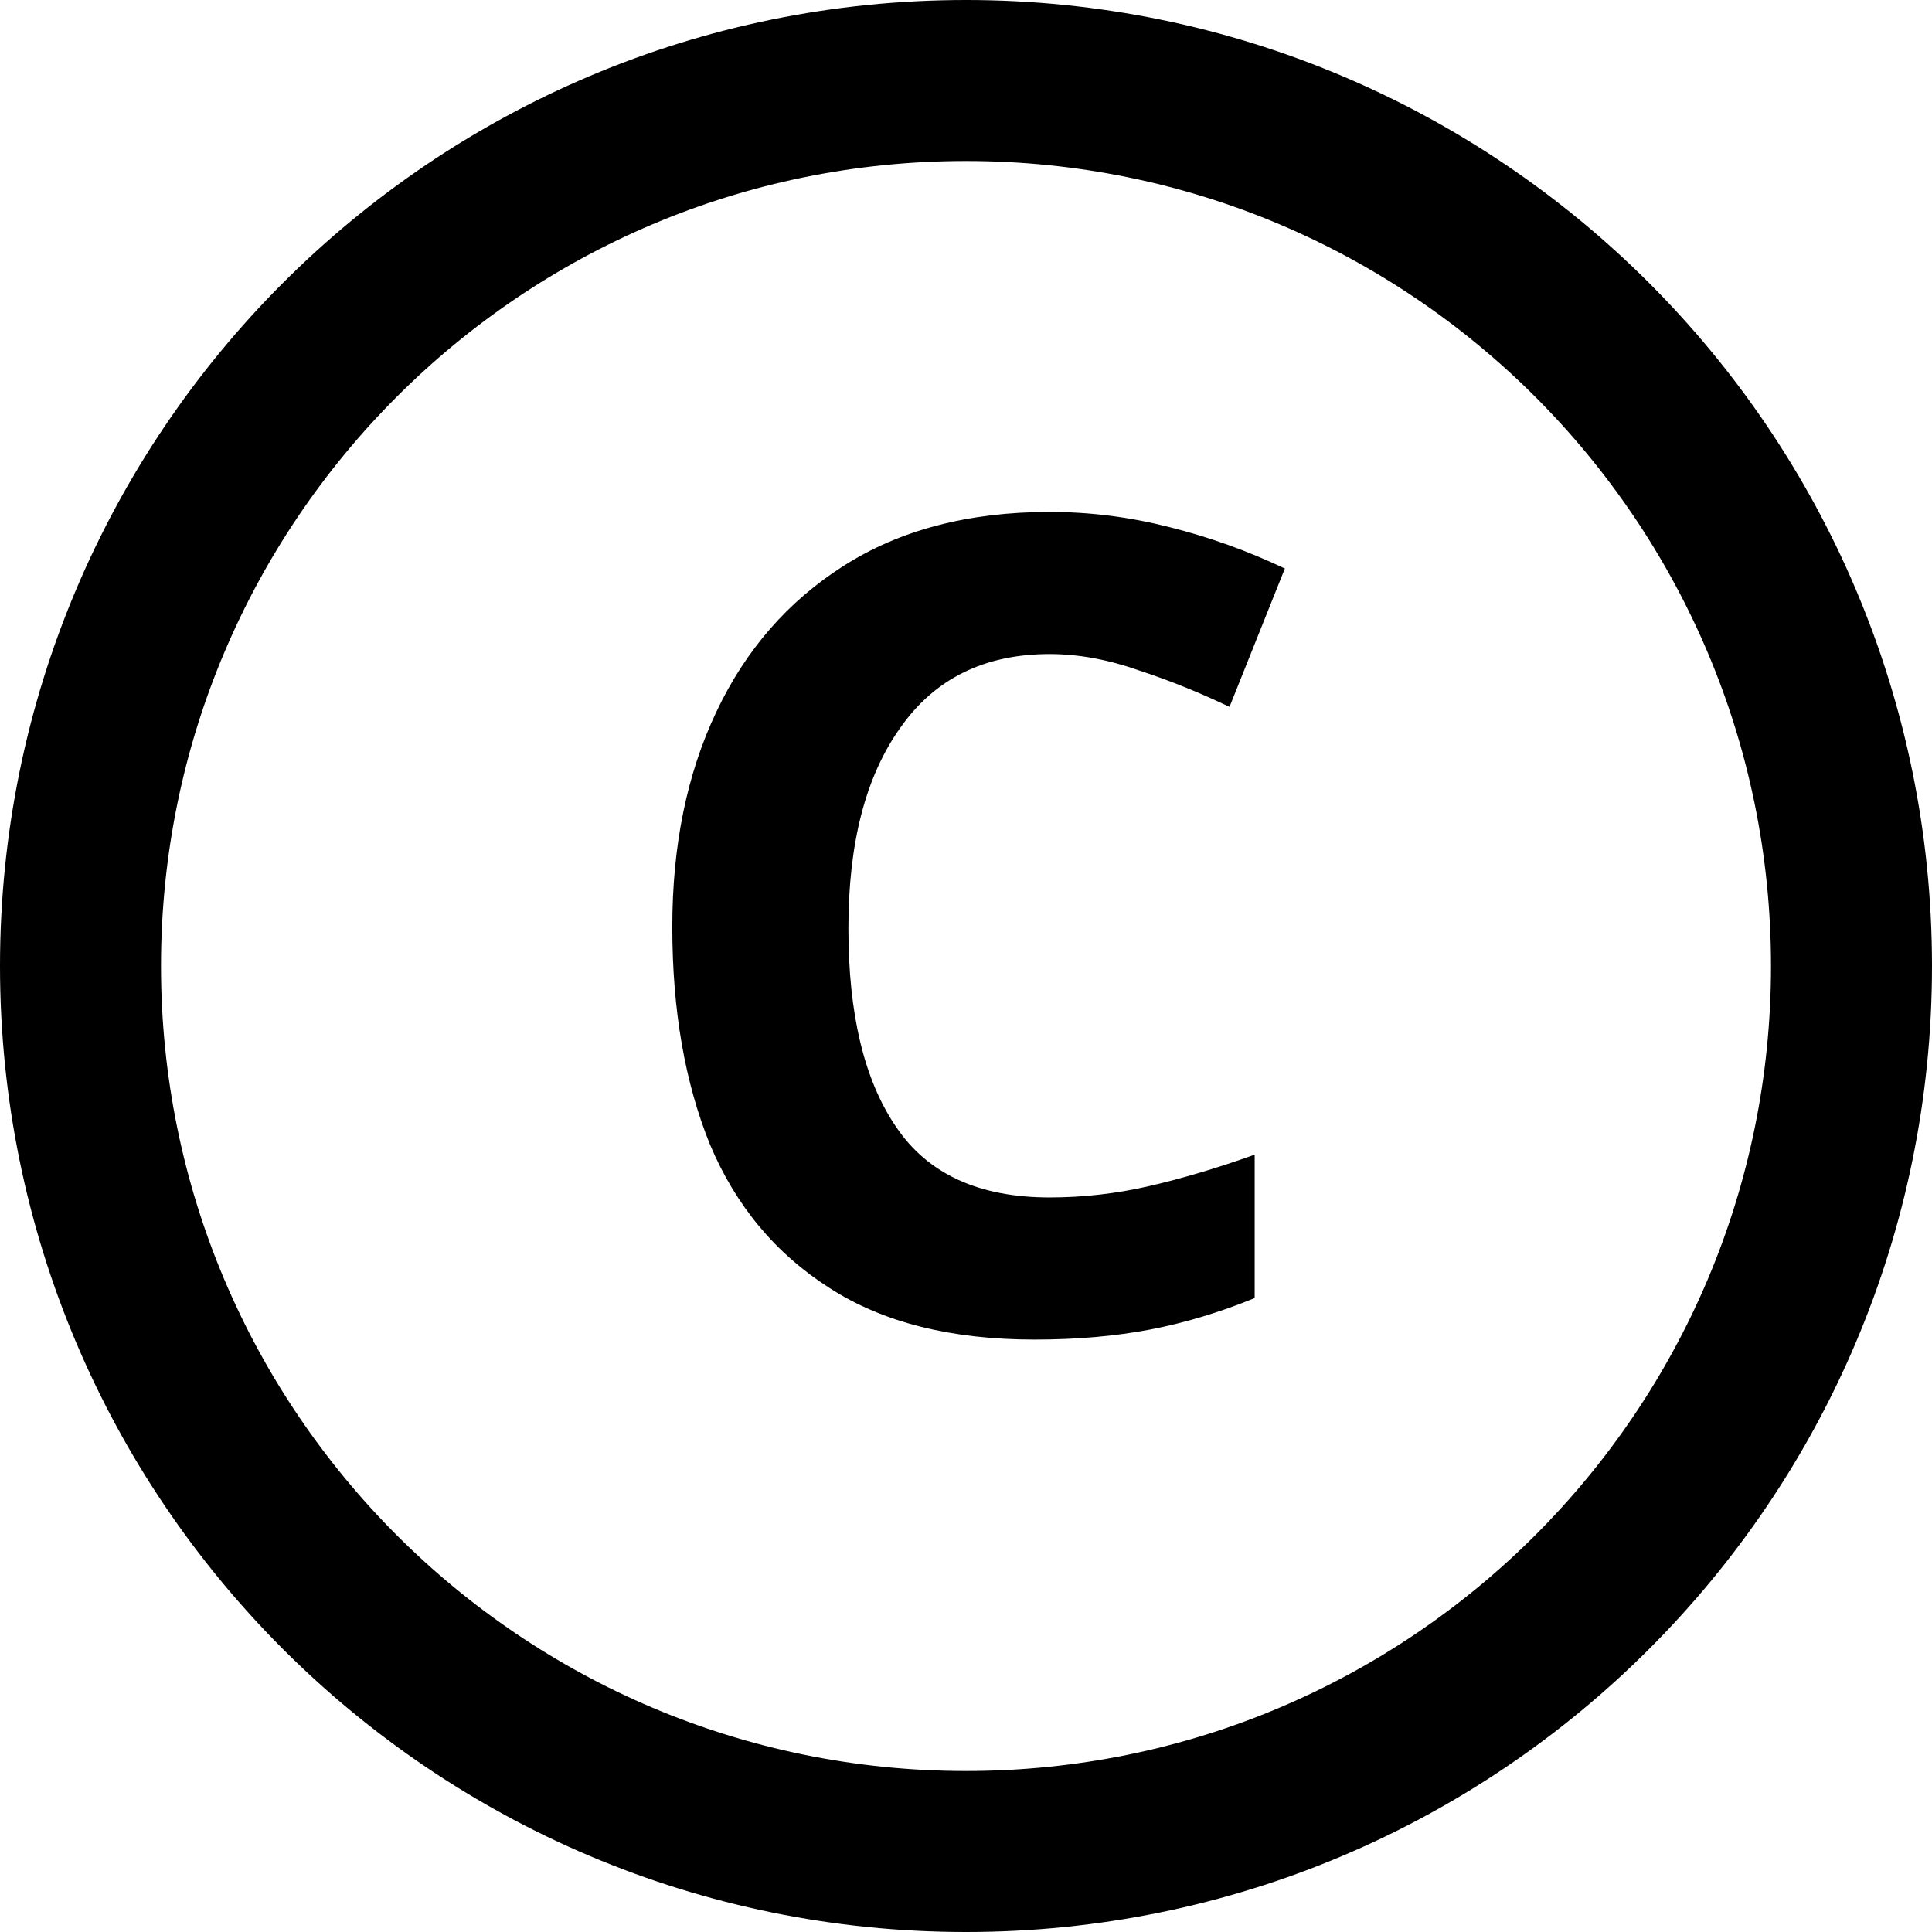
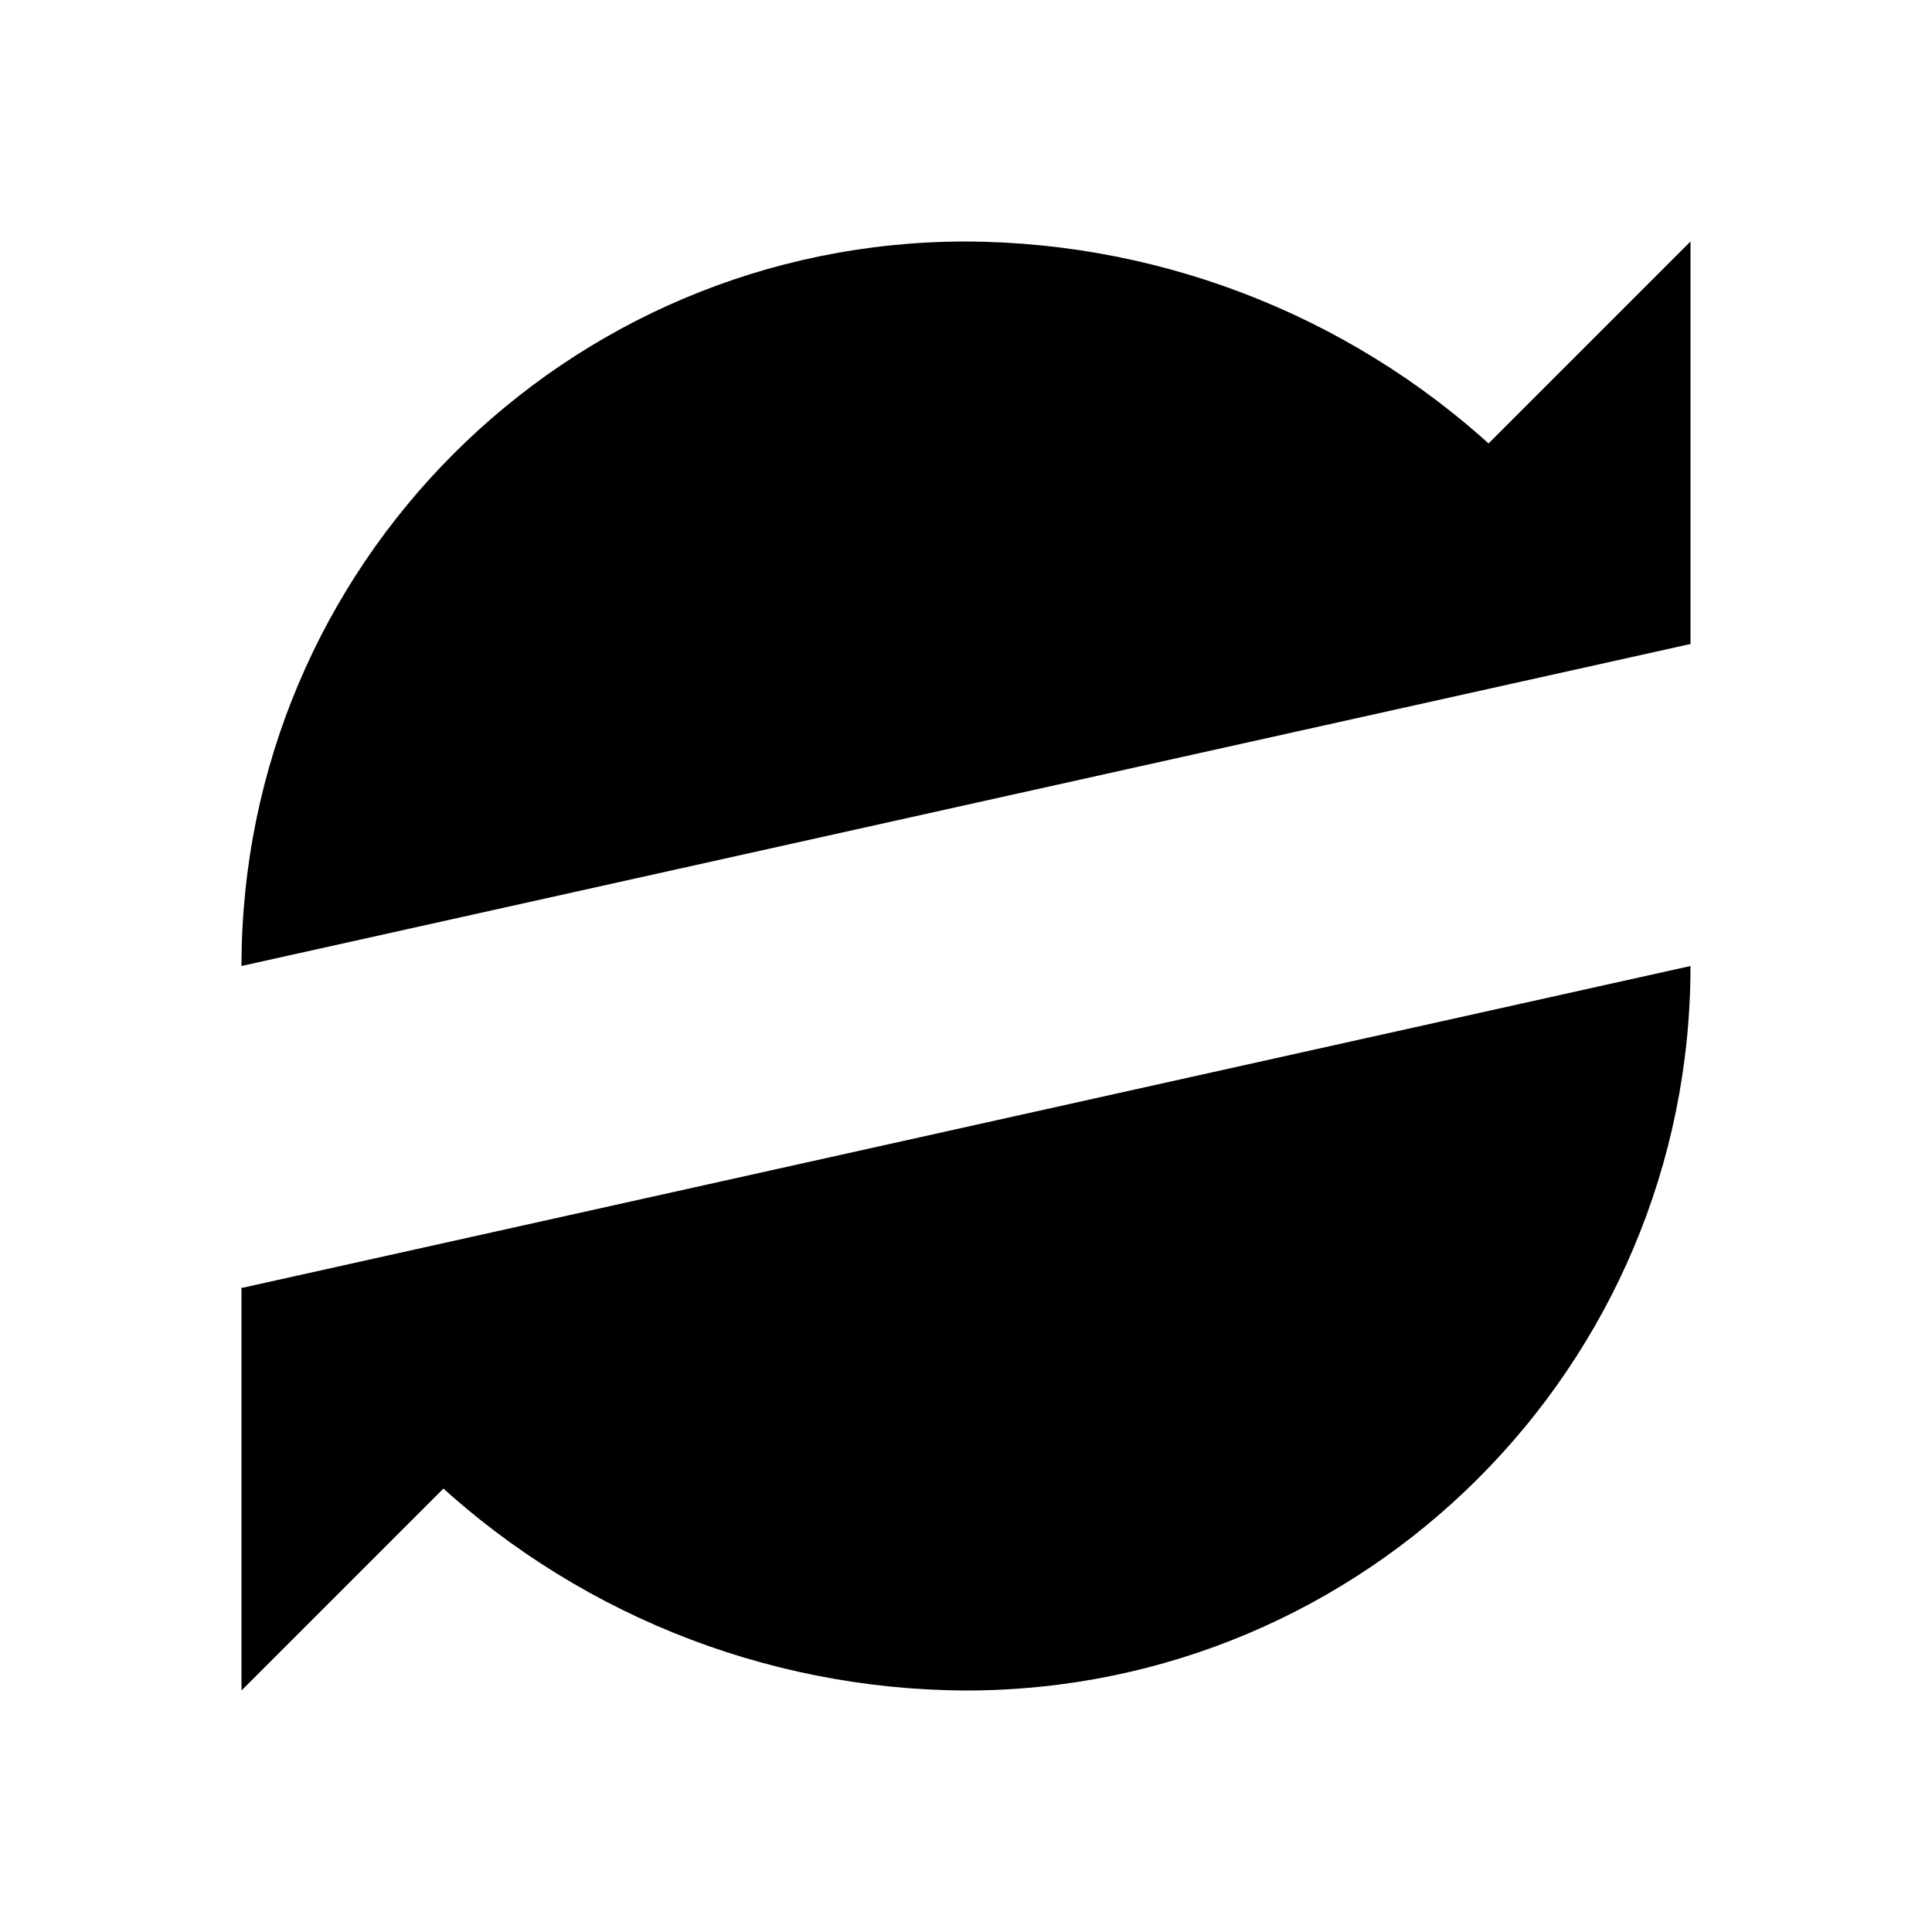
<svg xmlns="http://www.w3.org/2000/svg" fill="currentColor" fill-rule="evenodd" height="56" viewBox="0 0 24 24" width="56" style="flex: 0 0 auto; line-height: 1;">
-   <circle cx="12" cy="12" r="11" fill="none" stroke="currentColor" stroke-width="2" />
-   <text x="12" y="16.5" font-family="sans-serif" font-size="14" font-weight="bold" text-anchor="middle" fill="currentColor">C</text>
+   <path d="M3 12a9 9 0 0 1 9-9 9.75 9.75 0 0 1 6.74 2.74L21 8" />
+   <path d="M21 3v5h-5" />
+   <path d="M21 12a9 9 0 0 1-9 9 9.75 9.75 0 0 1-6.74-2.74L3 16" />
+   <path d="M3 21v-5h5" />
</svg>
